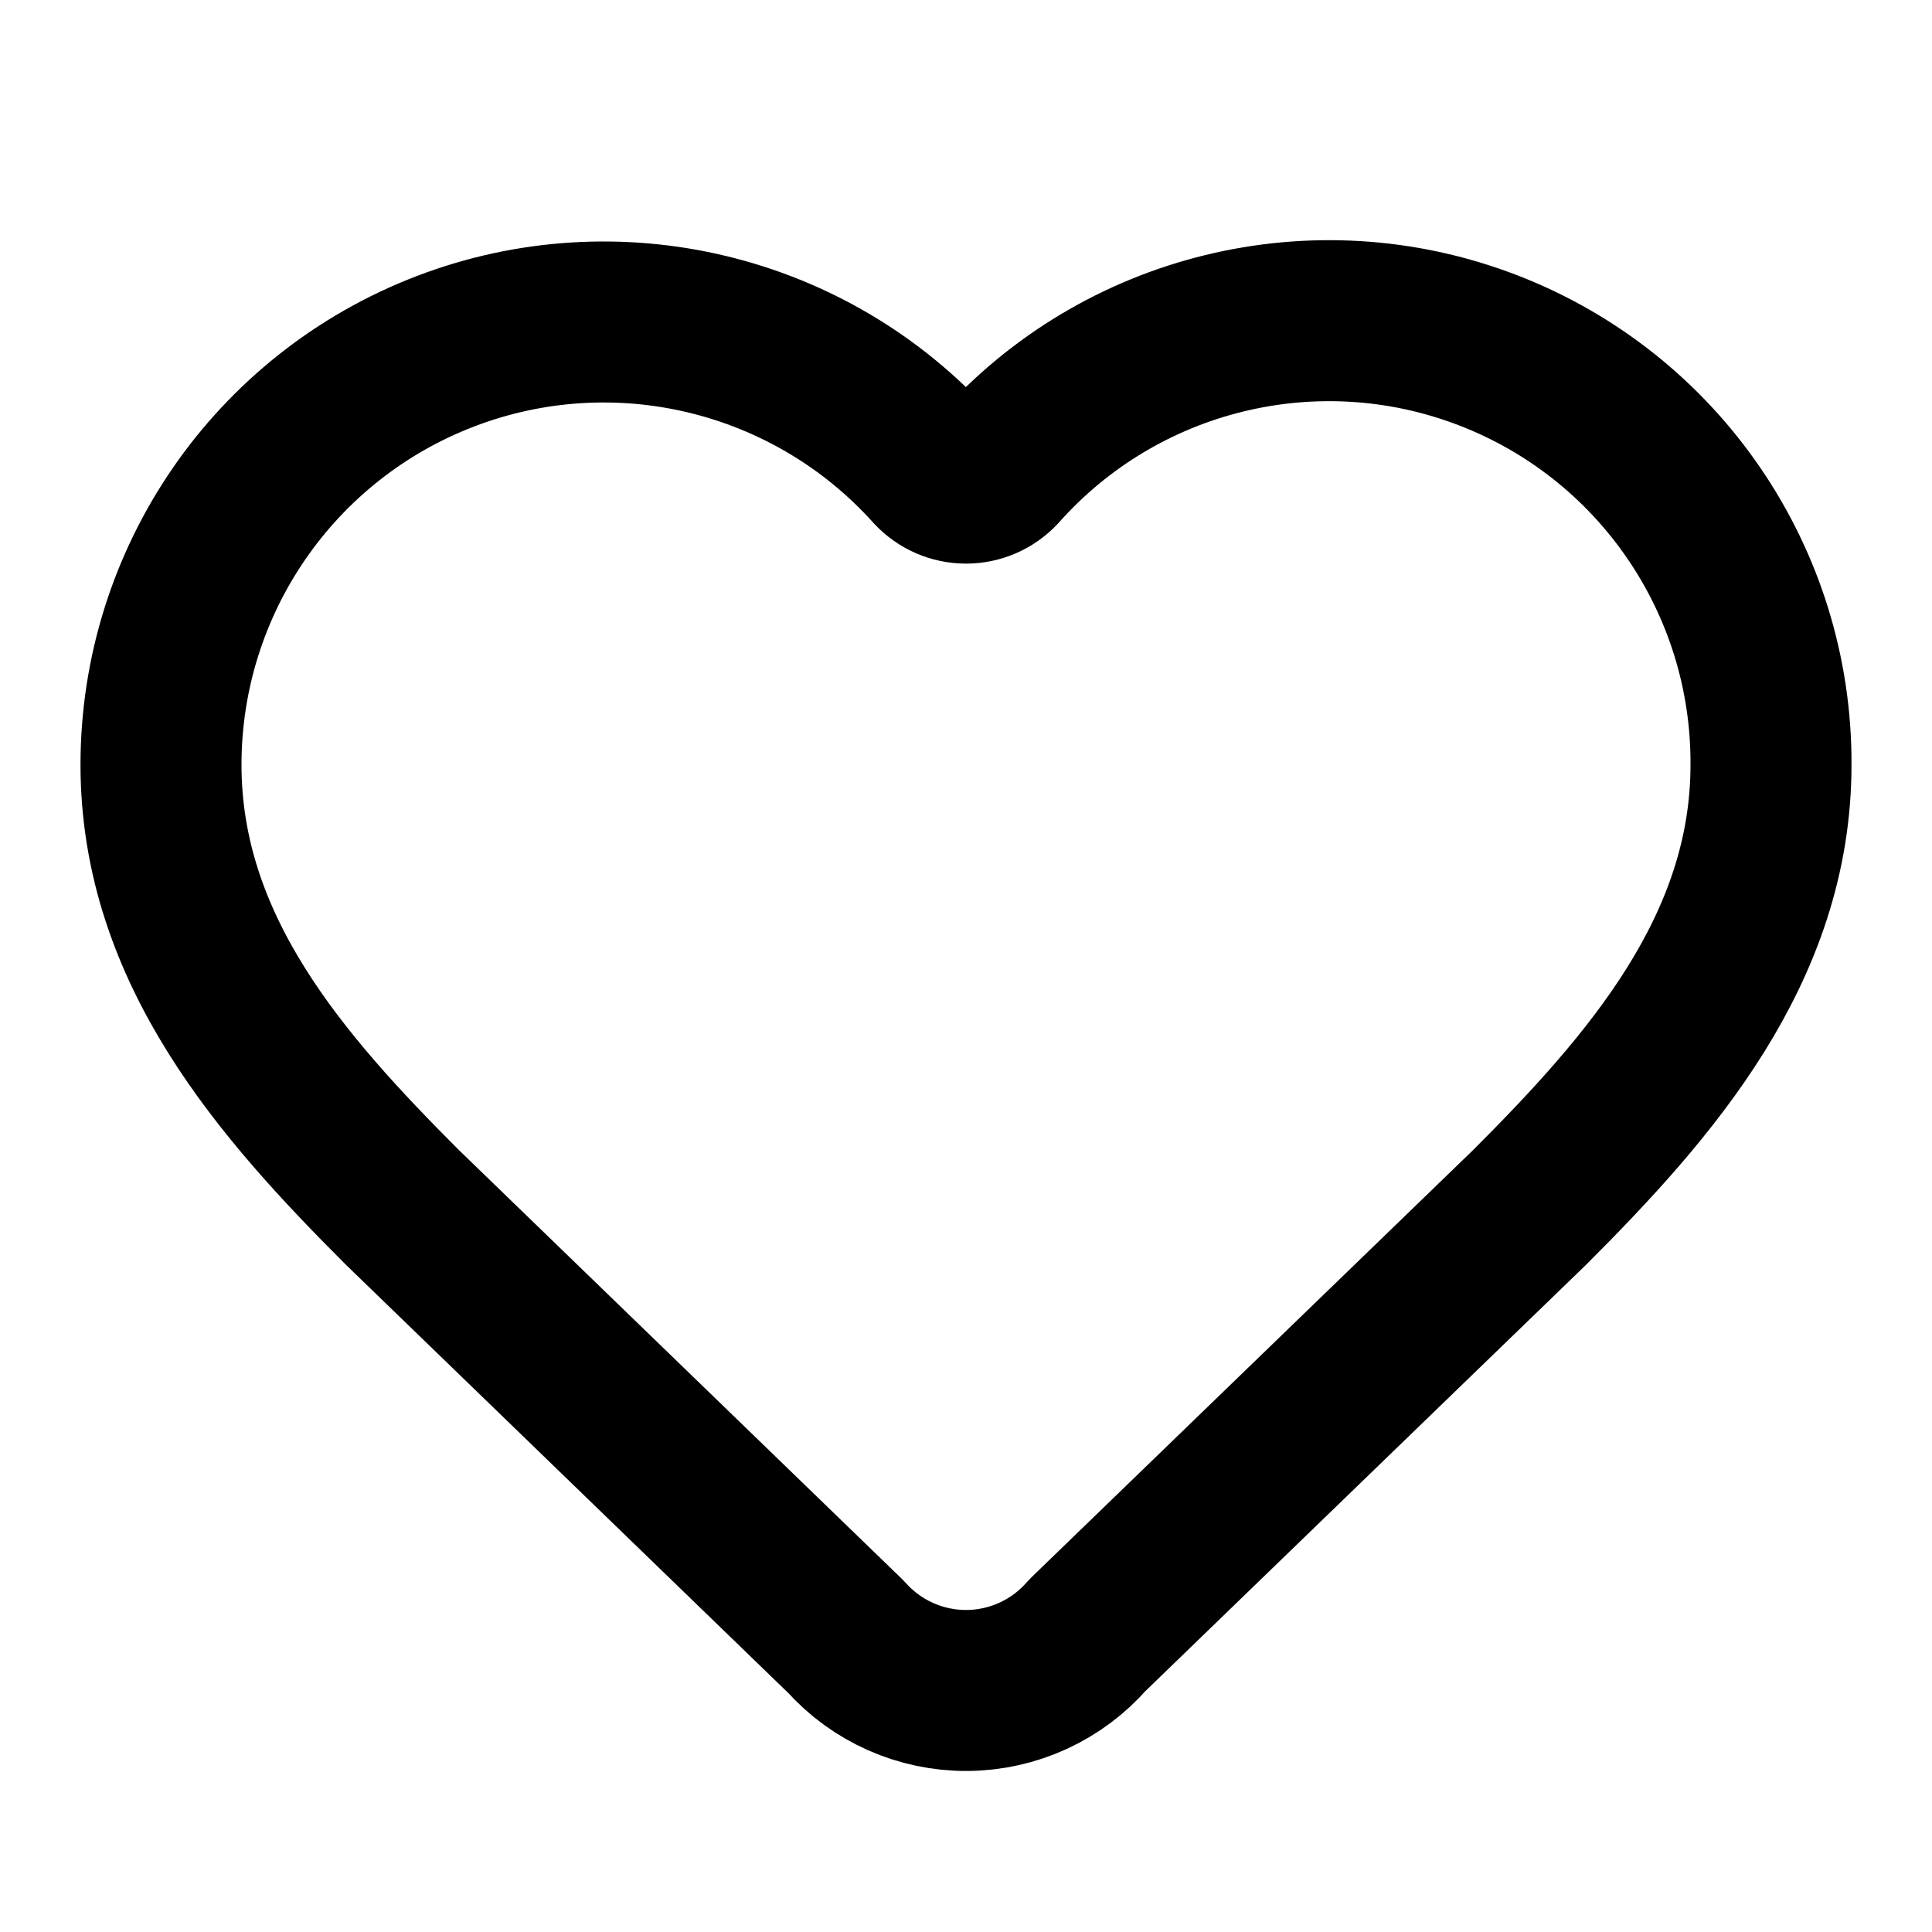
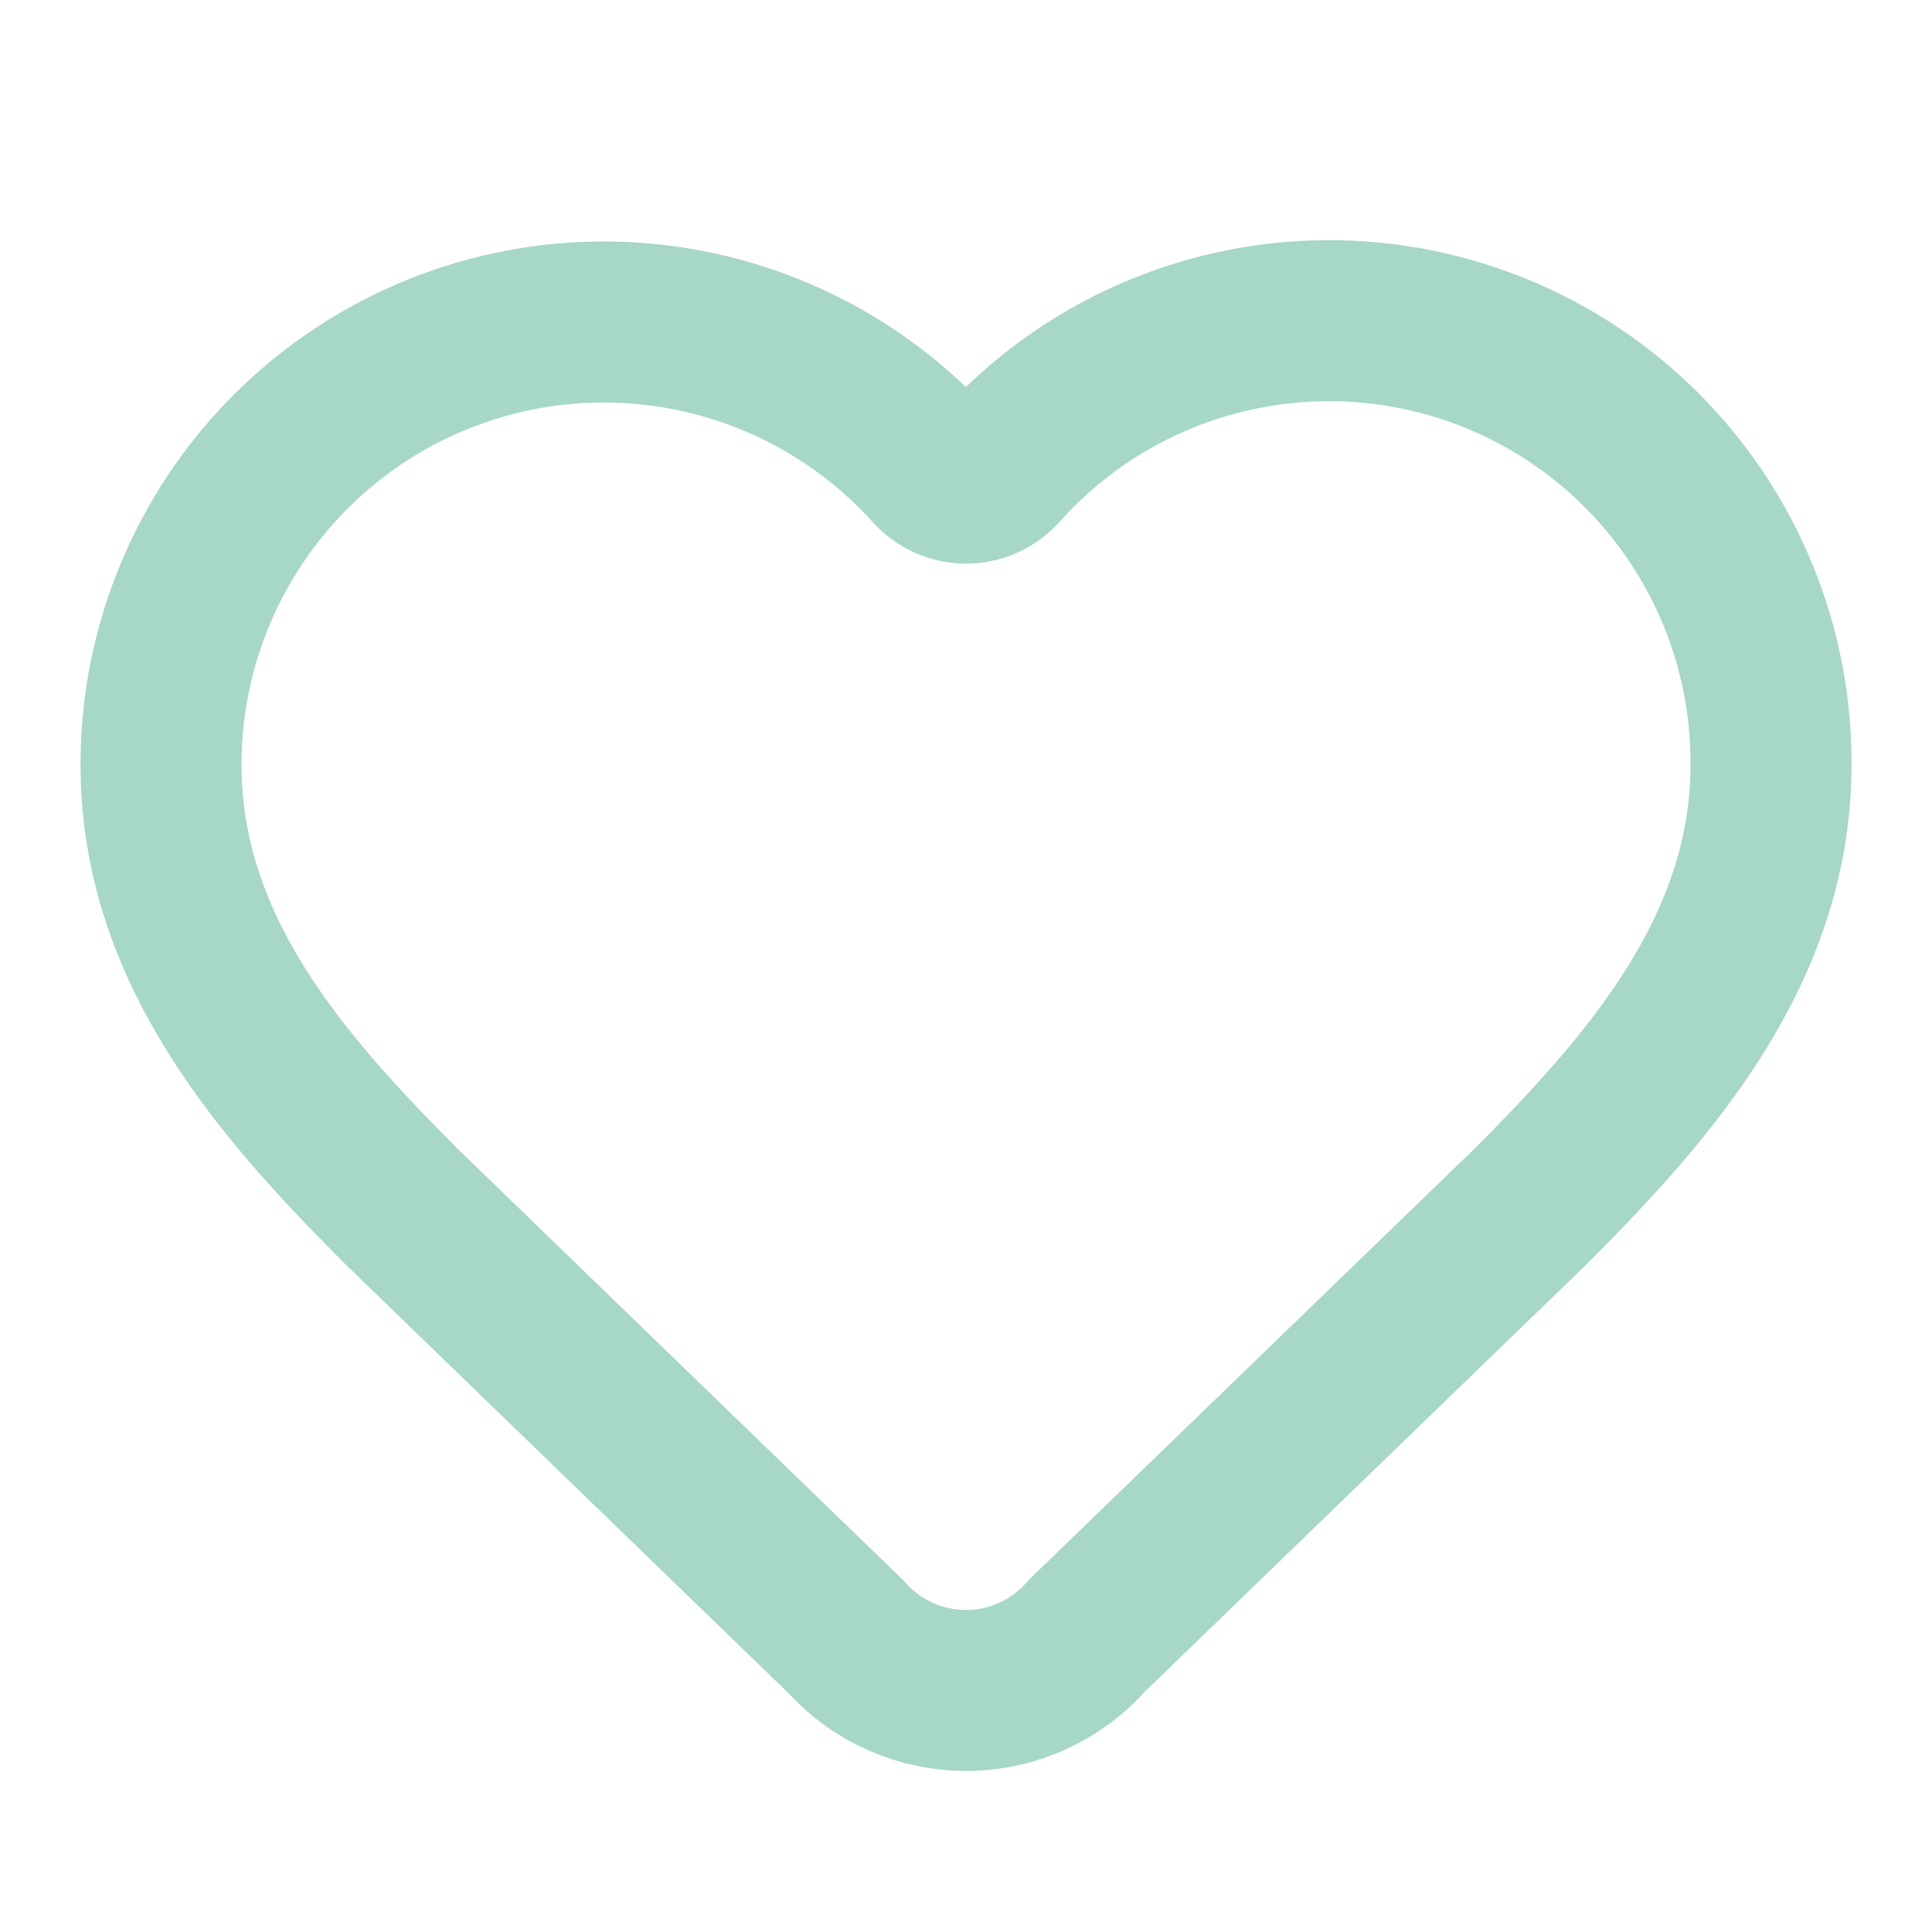
- <svg xmlns="http://www.w3.org/2000/svg" class="lucide lucide-heart" width="24" height="24" viewBox="0 0 24 24" fill="none" stroke="currentColor" stroke-width="2" stroke-linecap="round" stroke-linejoin="round">
+ <svg xmlns="http://www.w3.org/2000/svg" class="lucide lucide-heart" width="24" height="24" viewBox="0 0 24 24" fill="none" stroke="#A7D7C5" stroke-width="2" stroke-linecap="round" stroke-linejoin="round">
  <path d="M2 9.5a5.5 5.5 0 0 1 9.591-3.676.56.56 0 0 0 .818 0A5.49 5.49 0 0 1 22 9.5c0 2.29-1.5 4-3 5.5l-5.492 5.313a2 2 0 0 1-3 .019L5 15c-1.5-1.5-3-3.2-3-5.5" />
</svg>
